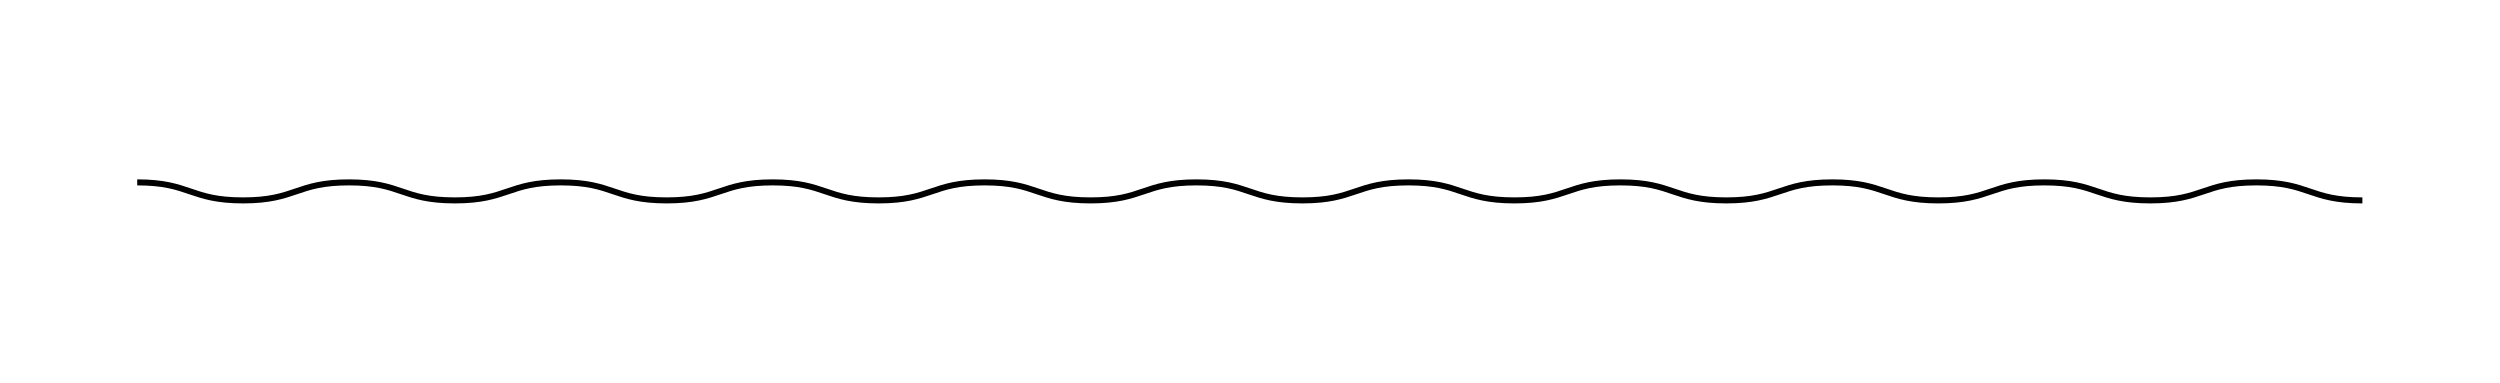
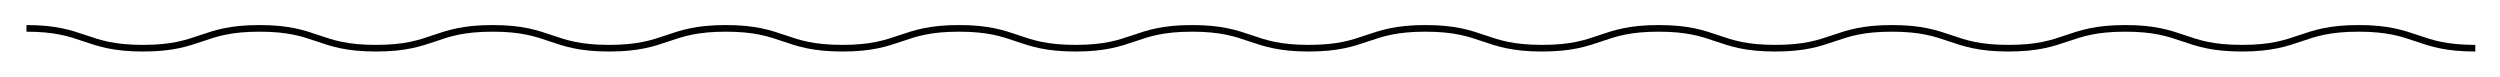
- <svg xmlns="http://www.w3.org/2000/svg" viewBox="0 0 310.82 47.59">
+ <svg xmlns="http://www.w3.org/2000/svg" viewBox="14.07 19.47 282.43 8.64">
  <path fill="currentColor" d="M293.7,25.29c-3.36,0-5.06-.58-6.71-1.14-1.66-.57-3.23-1.1-6.47-1.1s-4.8.53-6.47,1.1c-1.65.56-3.35,1.14-6.71,1.14s-5.06-.58-6.71-1.14c-1.66-.57-3.23-1.1-6.47-1.1s-4.8.53-6.47,1.1c-1.65.56-3.35,1.14-6.71,1.14s-5.06-.58-6.71-1.14c-1.66-.57-3.23-1.1-6.47-1.1s-4.8.53-6.47,1.1c-1.65.56-3.35,1.14-6.71,1.14s-5.06-.58-6.71-1.14c-1.66-.57-3.23-1.1-6.46-1.1s-4.8.53-6.46,1.1c-1.65.56-3.35,1.14-6.71,1.14s-5.06-.58-6.71-1.14c-1.66-.57-3.23-1.1-6.47-1.1s-4.8.53-6.47,1.1c-1.65.56-3.35,1.14-6.71,1.14s-5.06-.58-6.71-1.14c-1.66-.57-3.23-1.1-6.46-1.1s-4.8.53-6.46,1.1c-1.65.56-3.35,1.14-6.71,1.14s-5.06-.58-6.71-1.14c-1.66-.57-3.23-1.1-6.46-1.1s-4.8.53-6.46,1.1c-1.65.56-3.35,1.14-6.71,1.14s-5.06-.58-6.71-1.14c-1.66-.57-3.23-1.1-6.46-1.1s-4.8.53-6.47,1.1c-1.65.56-3.35,1.14-6.71,1.14s-5.06-.58-6.71-1.14c-1.66-.57-3.23-1.1-6.46-1.1s-4.8.53-6.46,1.1c-1.65.56-3.35,1.14-6.71,1.14s-5.06-.58-6.7-1.14c-1.66-.57-3.23-1.1-6.46-1.1s-4.8.53-6.46,1.1c-1.65.56-3.35,1.14-6.7,1.14s-5.06-.58-6.71-1.14c-1.66-.57-3.23-1.1-6.46-1.1v-.75c3.35,0,5.06.58,6.7,1.14,1.66.57,3.23,1.1,6.46,1.1s4.8-.53,6.46-1.1c1.65-.56,3.35-1.14,6.7-1.14s5.06.58,6.7,1.14c1.66.57,3.23,1.1,6.46,1.1s4.8-.53,6.46-1.1c1.65-.56,3.35-1.14,6.71-1.14s5.06.58,6.71,1.14c1.66.57,3.23,1.1,6.46,1.1s4.8-.53,6.47-1.1c1.65-.56,3.35-1.14,6.71-1.14s5.06.58,6.71,1.14c1.66.57,3.23,1.1,6.46,1.1s4.8-.53,6.47-1.1c1.65-.56,3.35-1.14,6.71-1.14s5.06.58,6.71,1.14c1.66.57,3.23,1.1,6.46,1.1s4.8-.53,6.46-1.1c1.65-.56,3.35-1.14,6.71-1.14s5.06.58,6.71,1.14c1.66.57,3.23,1.1,6.47,1.1s4.8-.53,6.47-1.1c1.65-.56,3.35-1.14,6.71-1.14s5.06.58,6.71,1.14c1.66.57,3.23,1.1,6.47,1.1s4.8-.53,6.46-1.1c1.65-.56,3.35-1.14,6.71-1.14s5.06.58,6.71,1.14c1.66.57,3.23,1.1,6.46,1.1s4.8-.53,6.47-1.1c1.65-.56,3.35-1.14,6.71-1.14s5.06.58,6.71,1.14c1.66.57,3.23,1.1,6.47,1.1s4.8-.53,6.47-1.1c1.65-.56,3.35-1.14,6.71-1.14s5.06.58,6.71,1.14c1.66.57,3.23,1.1,6.47,1.1s4.8-.53,6.47-1.1c1.65-.56,3.35-1.14,6.71-1.14s5.06.58,6.71,1.14c1.66.57,3.23,1.1,6.47,1.1v.75Z" />
</svg>
